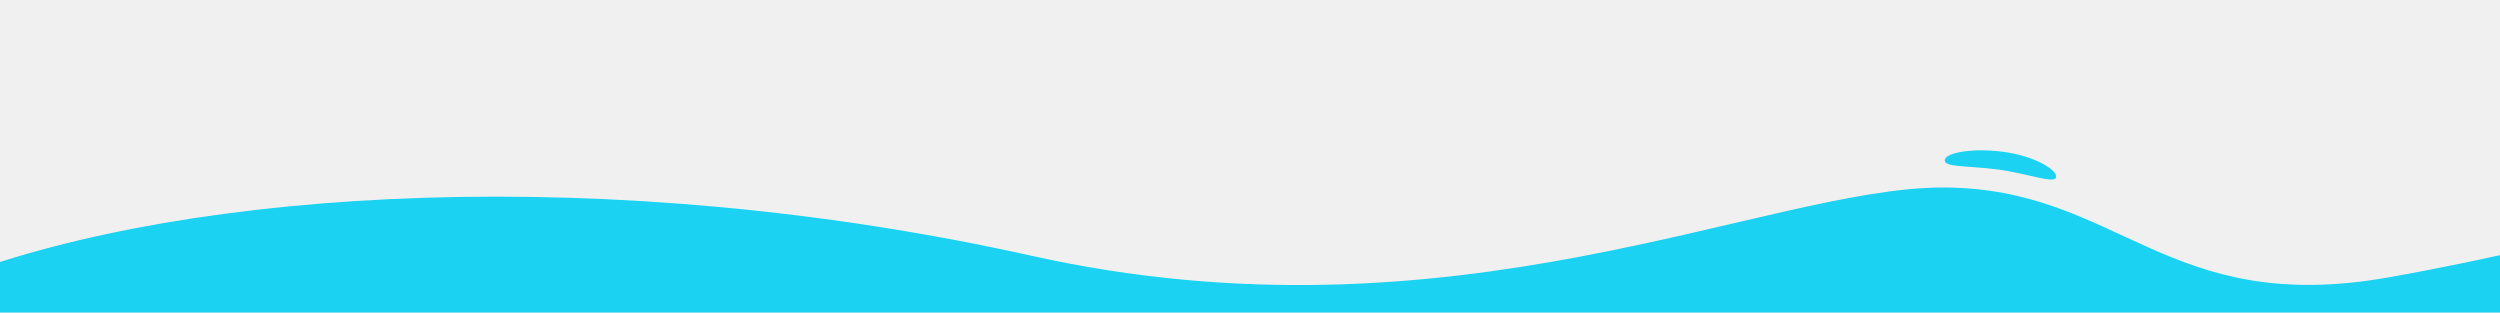
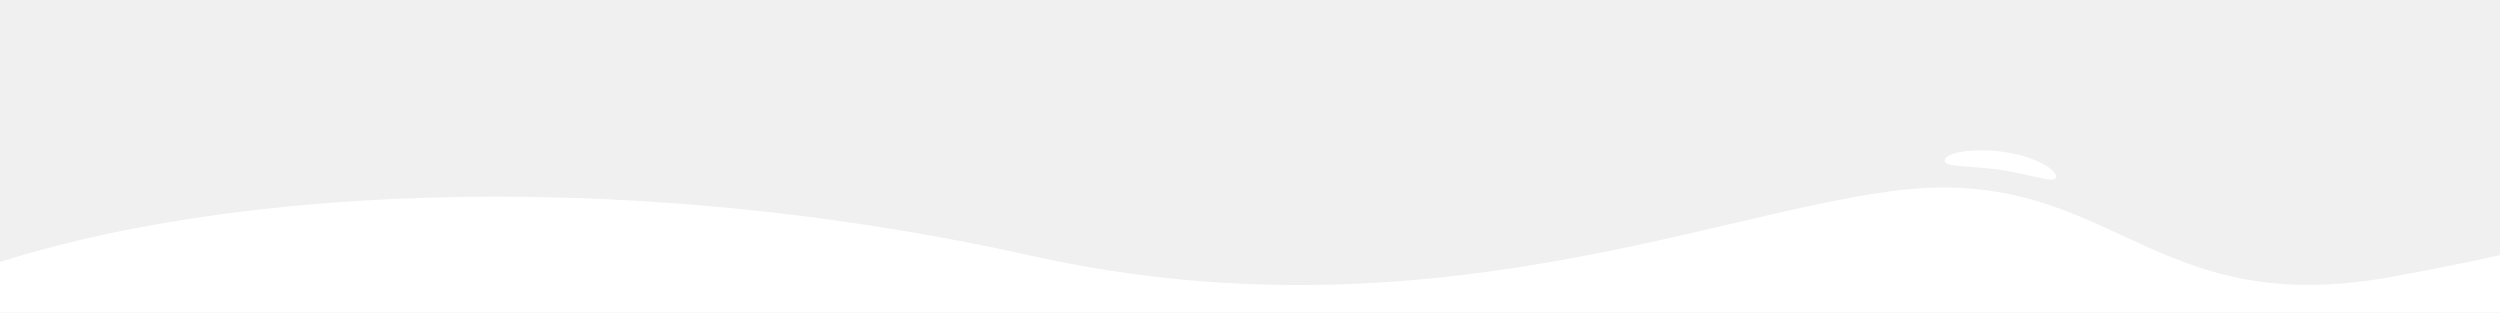
<svg xmlns="http://www.w3.org/2000/svg" xmlns:xlink="http://www.w3.org/1999/xlink" width="1920" height="240" viewBox="0 0 1920 240" version="1.1">
  <g id="Canvas" transform="translate(961 -1689)">
    <mask id="mask0_alpha" mask-type="alpha">
      <path d="M -961 1689L 959 1689L 959 1929L -961 1929L -961 1689Z" fill="#FFFFFF" />
    </mask>
    <g id="goopy-3" mask="url(#mask0_alpha)">
      <g id="Vector 3">
-         <use xlink:href="#path0_fill" transform="translate(-995 1833)" fill="#1CD2F2" />
+         <use xlink:href="#path0_fill" transform="translate(-995 1833)" fill="#FFFFFF" />
      </g>
      <g id="Ellipse 10">
-         <use xlink:href="#path1_fill" transform="matrix(0.991782 0.127935 -0.127935 0.991782 534.121 1800)" fill="#1CD2F2" />
+         <use xlink:href="#path1_fill" transform="matrix(0.991782 0.127935 -0.127935 0.991782 534.121 1800)" fill="#FFFFFF" />
      </g>
    </g>
  </g>
  <defs>
    <path id="path0_fill" d="M 826.5 52.5C 503 -19.5 182 0 0 69L 0 168.5L 2098 168.5C 2110 135.333 2129.6 62.9 2112 38.5C 2090 8 2040 38.5 1868.5 69C 1697 99.5 1661.5 4.77135e-05 1526 0C 1390.5 -4.77135e-05 1150 124.5 826.5 52.5Z" />
    <path id="path1_fill" d="M 86.5 14C 86.5 19.799 64.748 14 41 14C 17.252 14 0 17.799 0 12C 0 6.201 19.752 0 43.5 0C 67.248 0 86.5 8.201 86.5 14Z" />
  </defs>
</svg>
